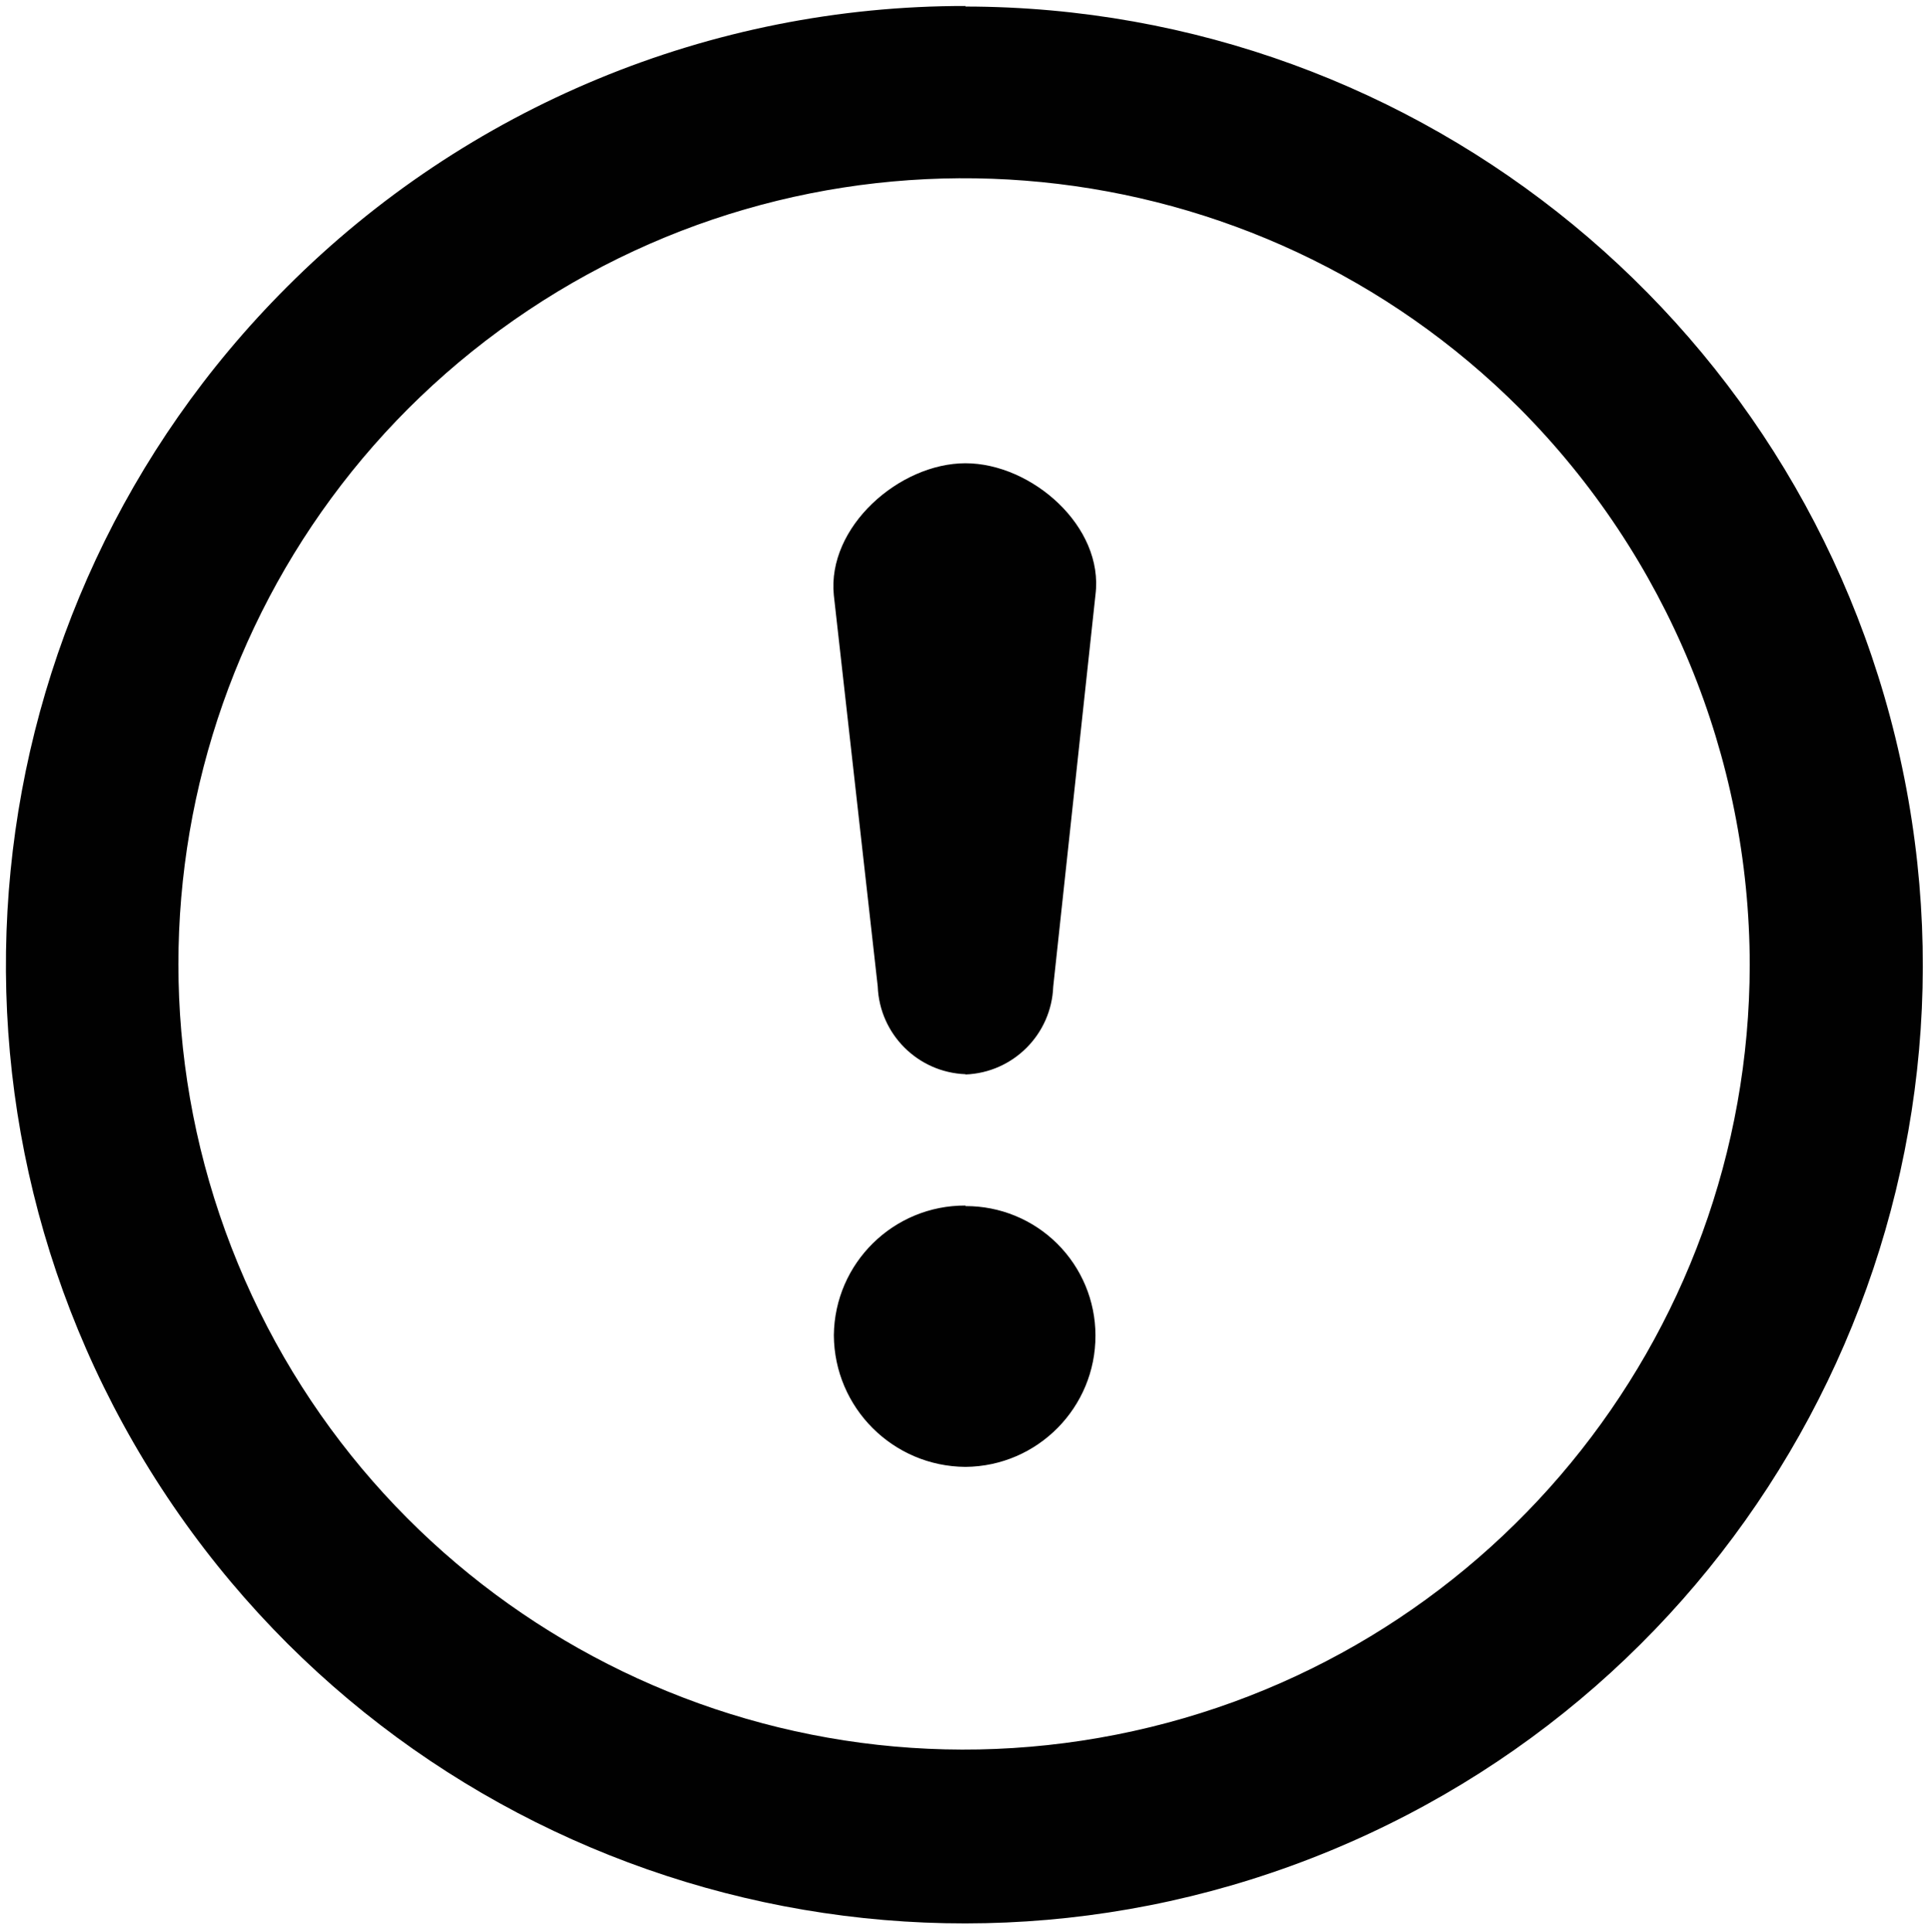
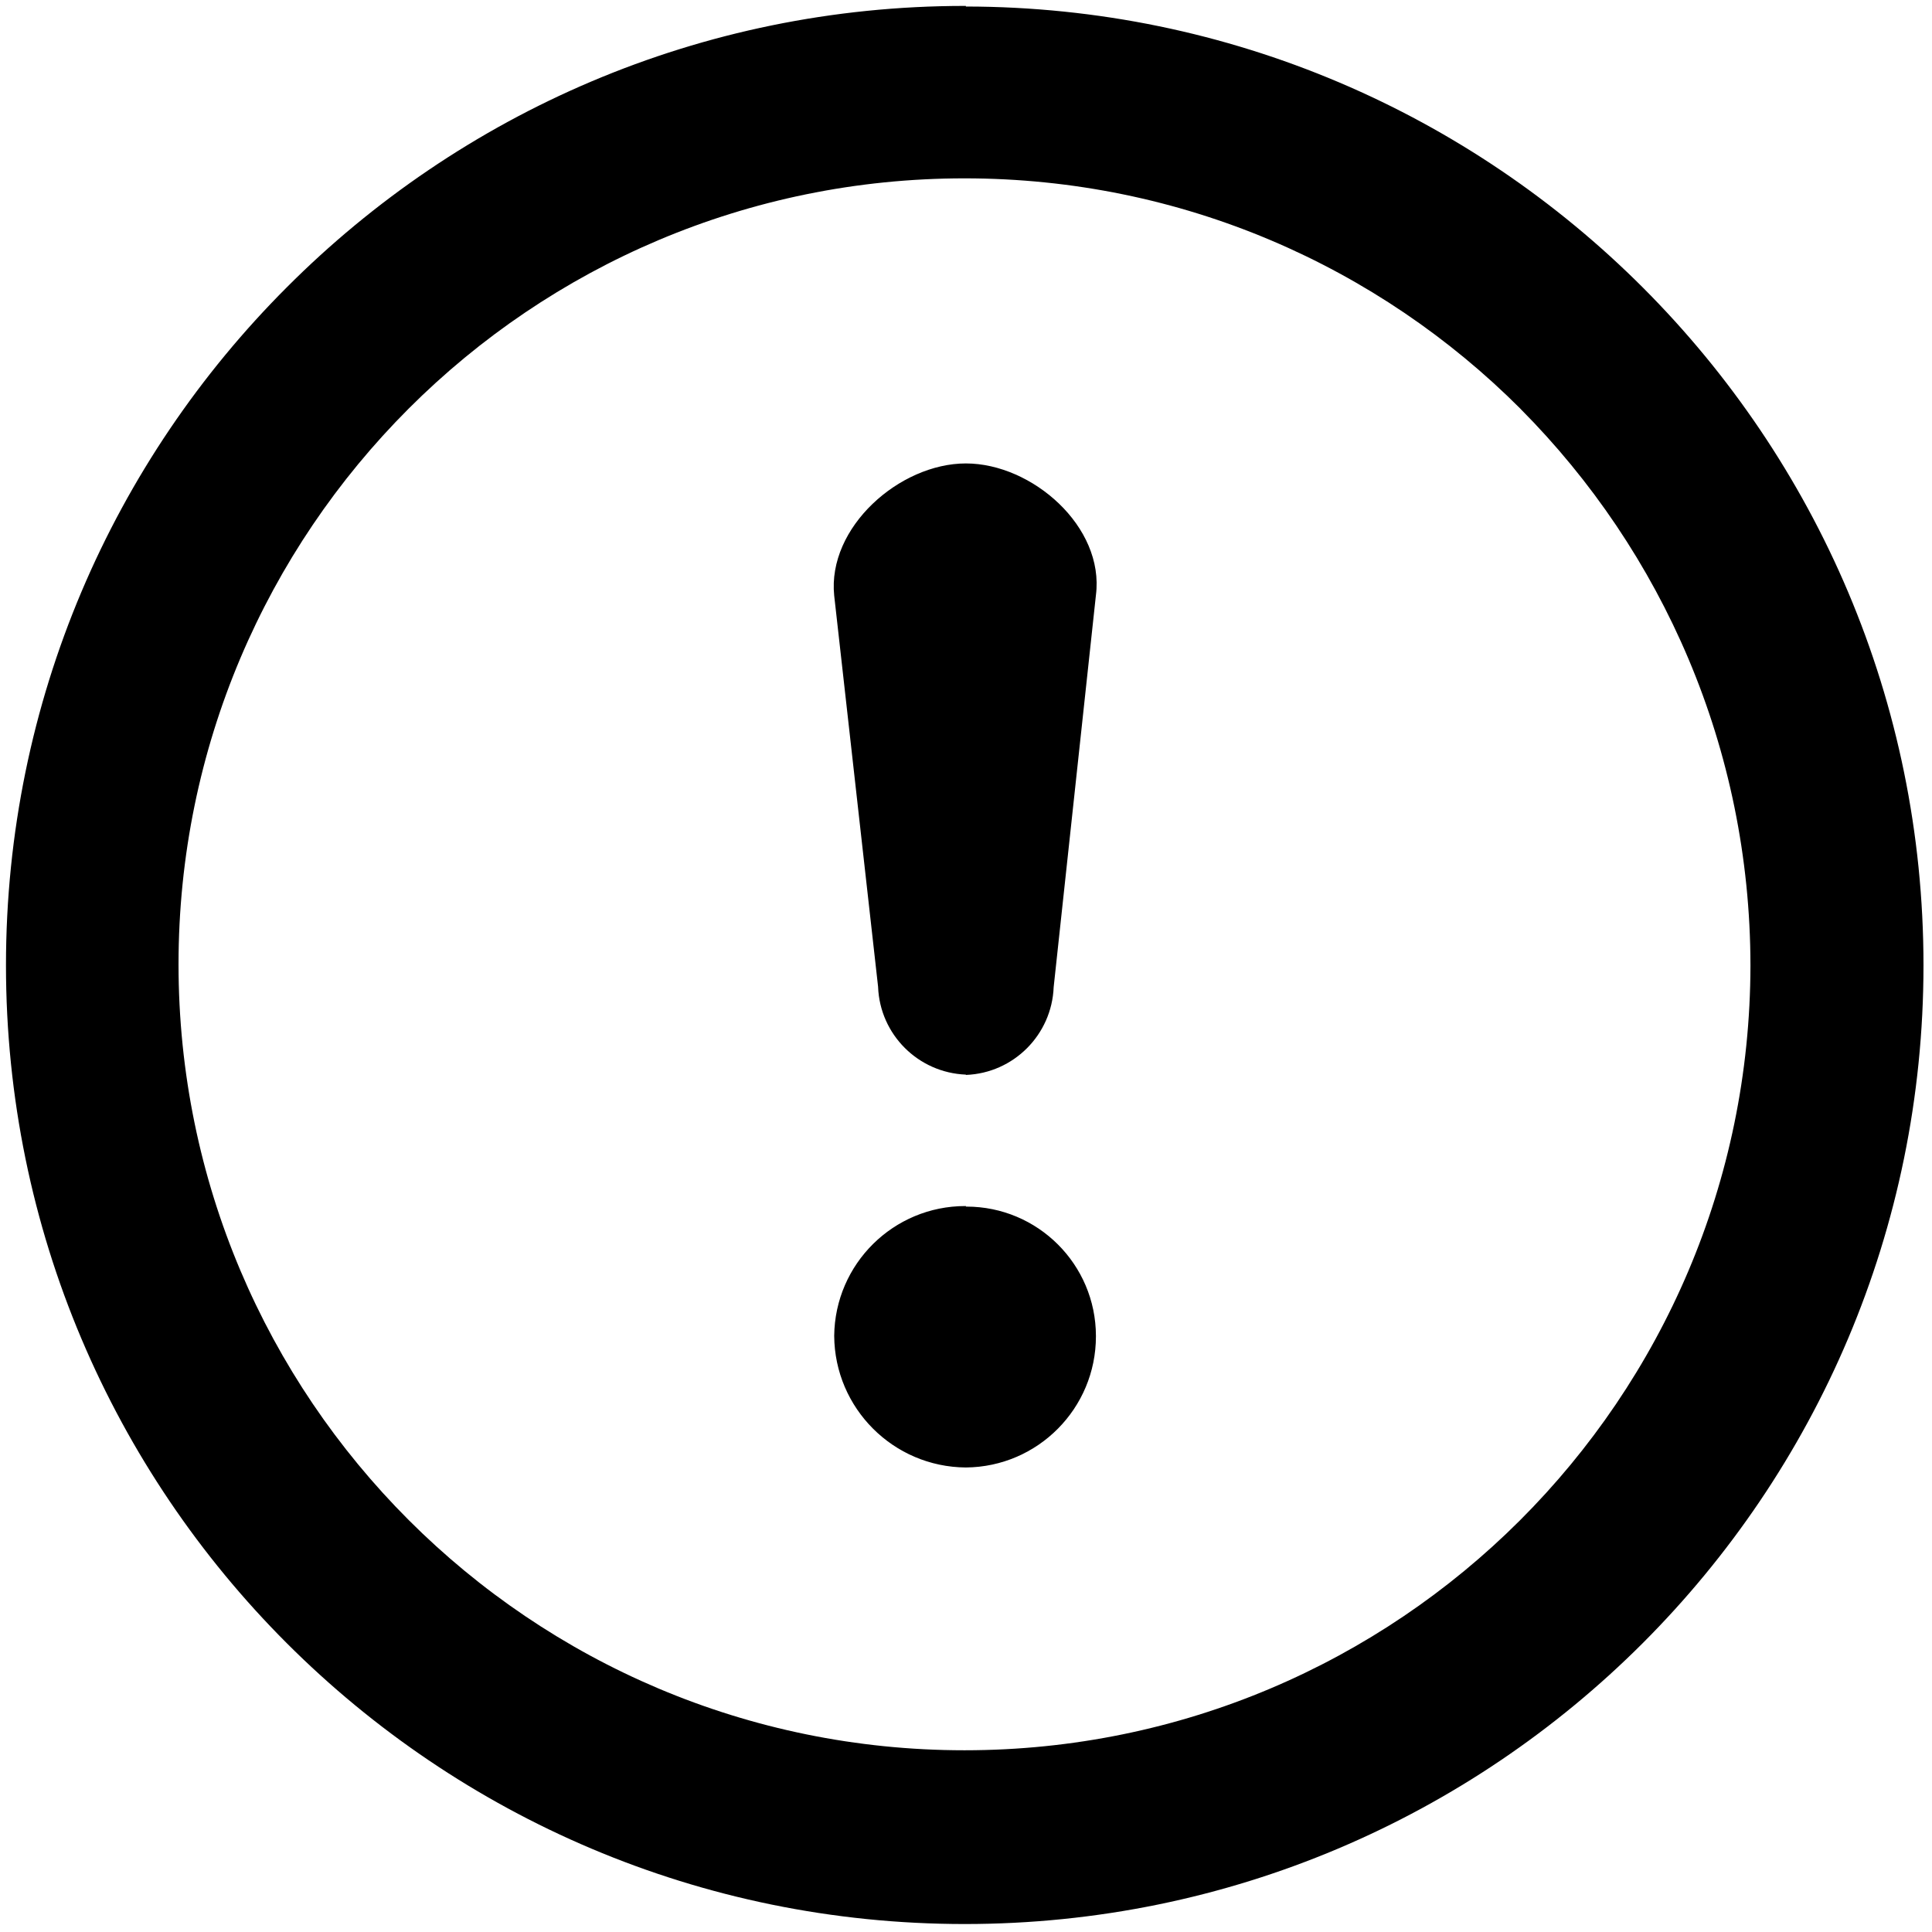
- <svg xmlns="http://www.w3.org/2000/svg" id="Layer_1" data-name="Layer 1" viewBox="0 0 70.87 70.87">
-   <defs>
-     <style>.cls-1{fill:none;}.cls-2{clip-path:url(#clip-path);}.cls-3{fill:#010101;}</style>
-     <clipPath id="clip-path">
-       <rect class="cls-1" x="0.22" y="0.22" width="70.43" height="70.43" />
-     </clipPath>
-   </defs>
-   <g class="cls-2">
-     <path class="cls-3" d="M55.78,15a28.83,28.83,0,1,0,8.43,20.41A29,29,0,0,0,55.78,15M35.43,39.42a3.35,3.35,0,0,1-3.22-3.22L30.6,21.85C30.34,19.34,33,17,35.43,17s5.09,2.32,4.77,4.83L38.65,36.21a3.35,3.35,0,0,1-3.22,3.22m0,4.83A4.75,4.75,0,0,1,40.2,49a4.81,4.81,0,0,1-4.77,4.83A4.86,4.86,0,0,1,30.6,49a4.81,4.81,0,0,1,4.83-4.76m0-44a35.17,35.17,0,1,1-24.91,10.3A35.13,35.13,0,0,1,35.43.22" />
-   </g>
+ <svg xmlns="http://www.w3.org/2000/svg" version="1.1" width="32" height="32" viewBox="0 0 32 32">
+   <path d="M25.186 6.773c-2.356-2.36-5.613-3.819-9.211-3.819-7.189 0-13.018 5.828-13.018 13.018s5.828 13.018 13.018 13.018c7.183 0 13.008-5.818 13.018-12.999v-0.001c-0.004-3.596-1.457-6.852-3.807-9.216l0.001 0.001zM15.998 17.799c-0.79-0.031-1.423-0.664-1.454-1.451l-0-0.003-0.727-6.479c-0.117-1.133 1.084-2.19 2.181-2.19s2.298 1.048 2.154 2.181l-0.7 6.493c-0.031 0.79-0.664 1.423-1.451 1.454l-0.003 0zM15.998 19.985c0.003 0 0.006-0 0.009-0 1.183 0 2.142 0.958 2.145 2.14v0c0 0.003 0 0.006 0 0.009 0 1.193-0.962 2.162-2.153 2.172h-0.001c-1.201-0.008-2.173-0.98-2.181-2.18v-0.001c0.013-1.19 0.98-2.149 2.172-2.149 0.003 0 0.006 0 0.010 0h-0.001zM15.998 0.108c8.762 0.011 15.861 7.117 15.861 15.88 0 8.77-7.11 15.88-15.88 15.88s-15.88-7.11-15.88-15.88c0-4.385 1.778-8.356 4.652-11.23v0c2.872-2.879 6.843-4.66 11.23-4.66 0.006 0 0.012 0 0.018 0h-0.001z" />
</svg>
